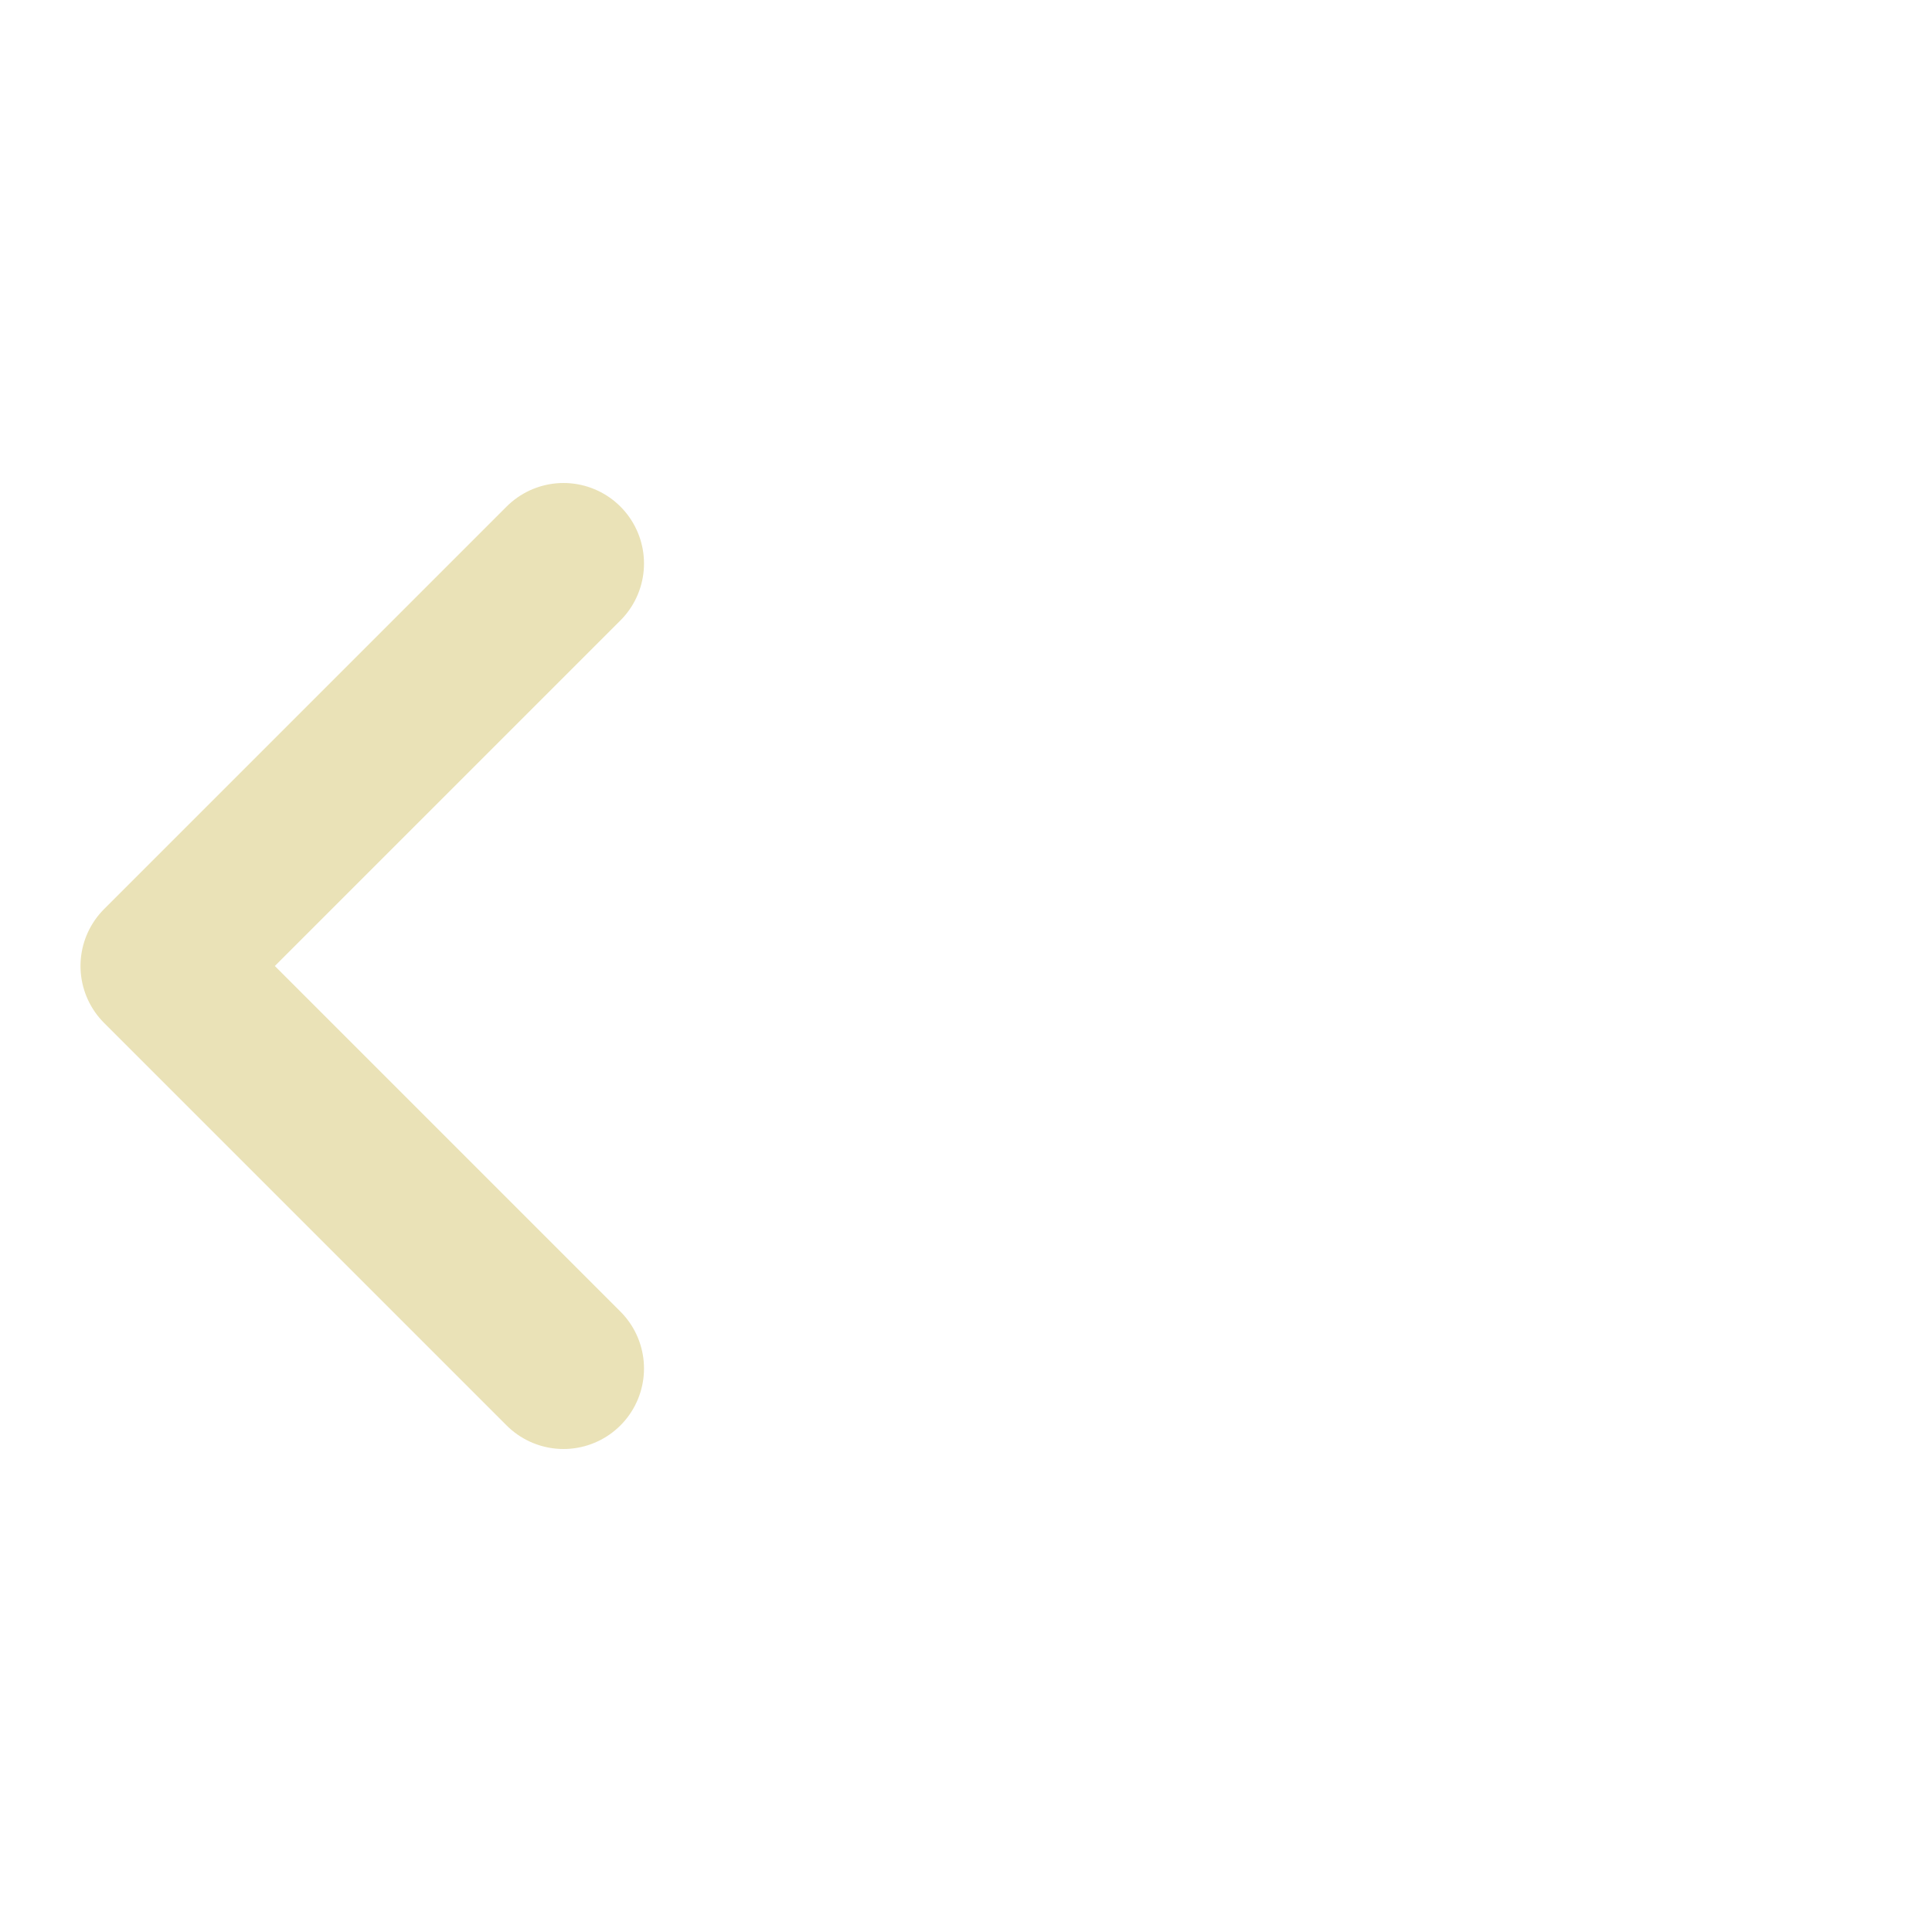
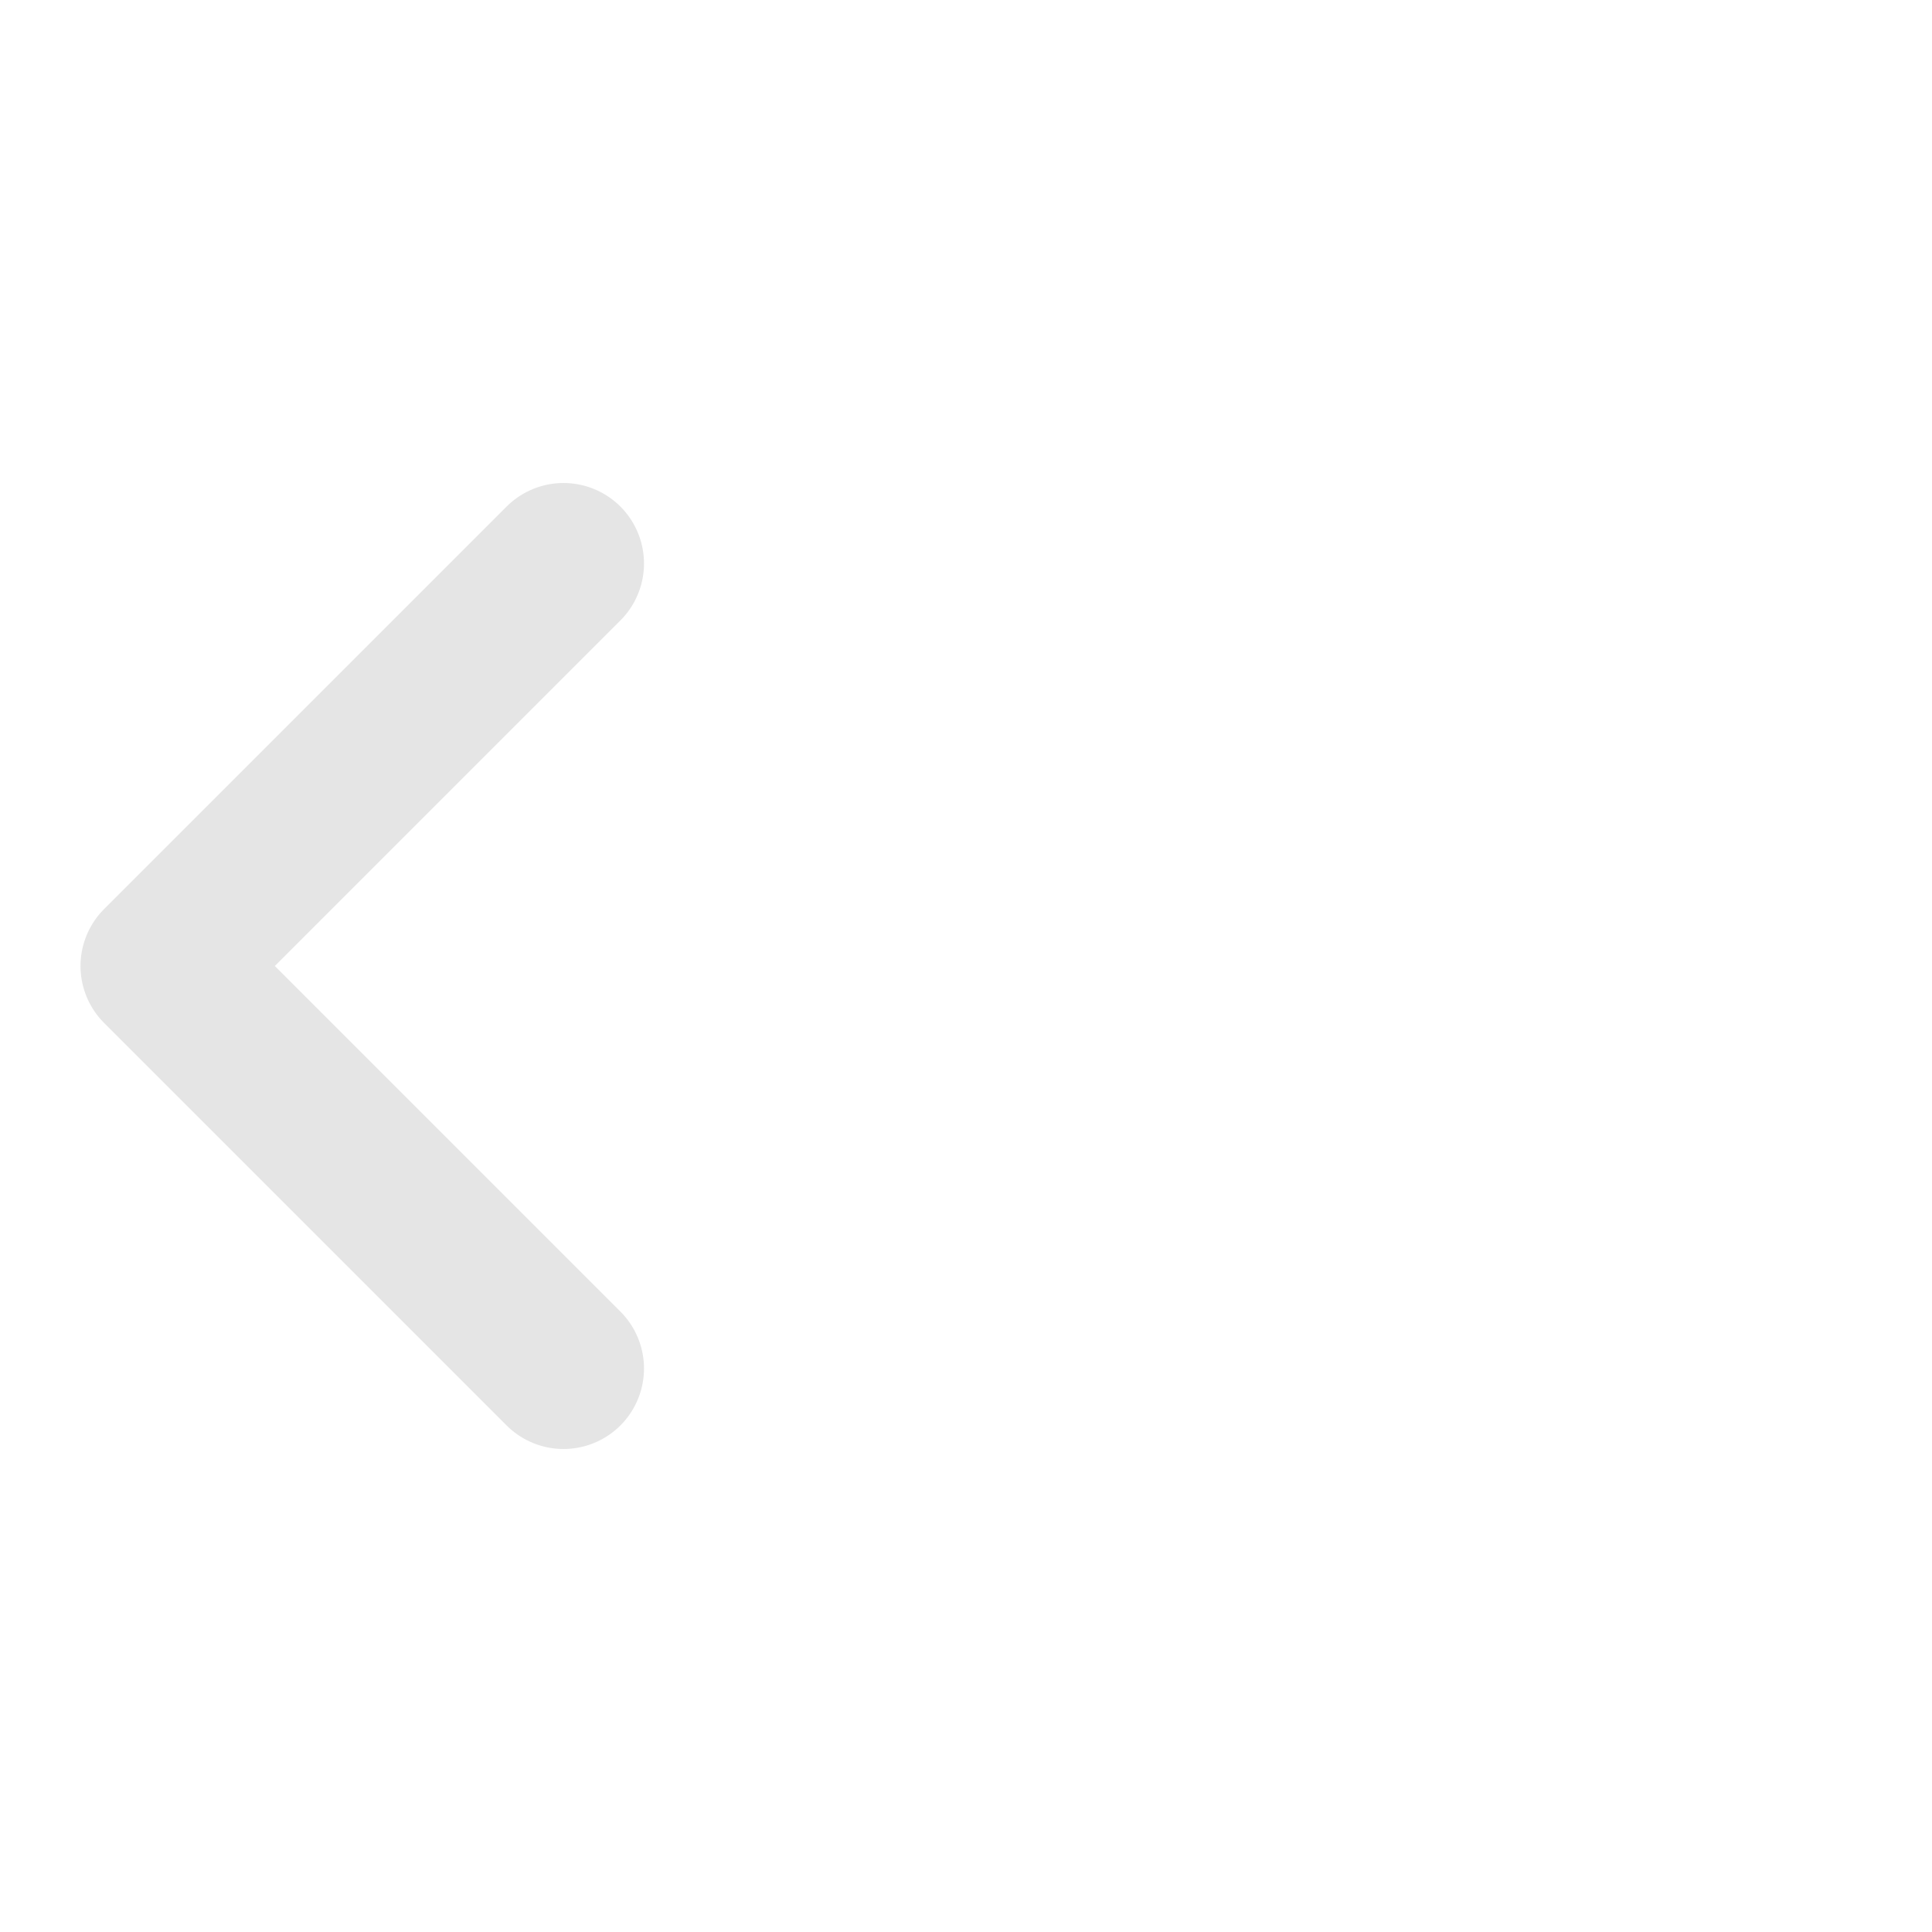
<svg xmlns="http://www.w3.org/2000/svg" width="150px" height="150px" viewBox="0 0 24 24" fill="none">
  <g id="SVGRepo_bgCarrier" stroke-width="0" />
  <g id="SVGRepo_tracerCarrier" stroke-linecap="round" stroke-linejoin="round" />
  <g id="SVGRepo_iconCarrier">
-     <path d="M17 7M7 7L2 12L7 17M14" stroke="#eae2b7" stroke-width="2" stroke-linecap="round" stroke-linejoin="round" />
+     <path d="M17 7M7 7L2 12L7 17M14" stroke="#e5e5e5" stroke-width="2" stroke-linecap="round" stroke-linejoin="round" />
  </g>
</svg>
